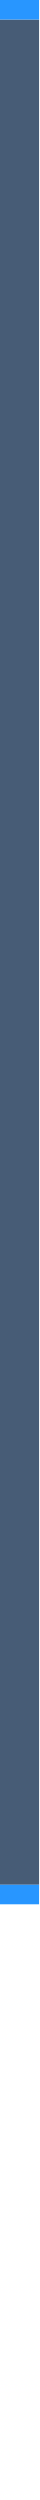
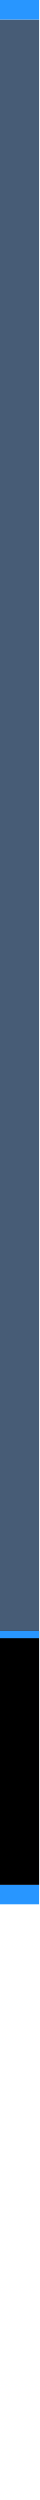
<svg xmlns="http://www.w3.org/2000/svg" width="4" height="256" viewBox="0 0 4 256">
  <rect x="0" y="2" width="4" height="191" fill="#0a2649" fill-opacity="0.75" />
  <rect x="0" y="0" width="4" height="2" fill="#2896ff" />
  <rect x="0" y="193" width="4" height="2" fill="#2896ff" />
+   <g>
+     <rect x="0" y="167" width="4" height="26" fill="black" />
+     <rect x="0" y="167" width="4" height="0.75" fill="#2896ff" />
+   </g>
</svg>
